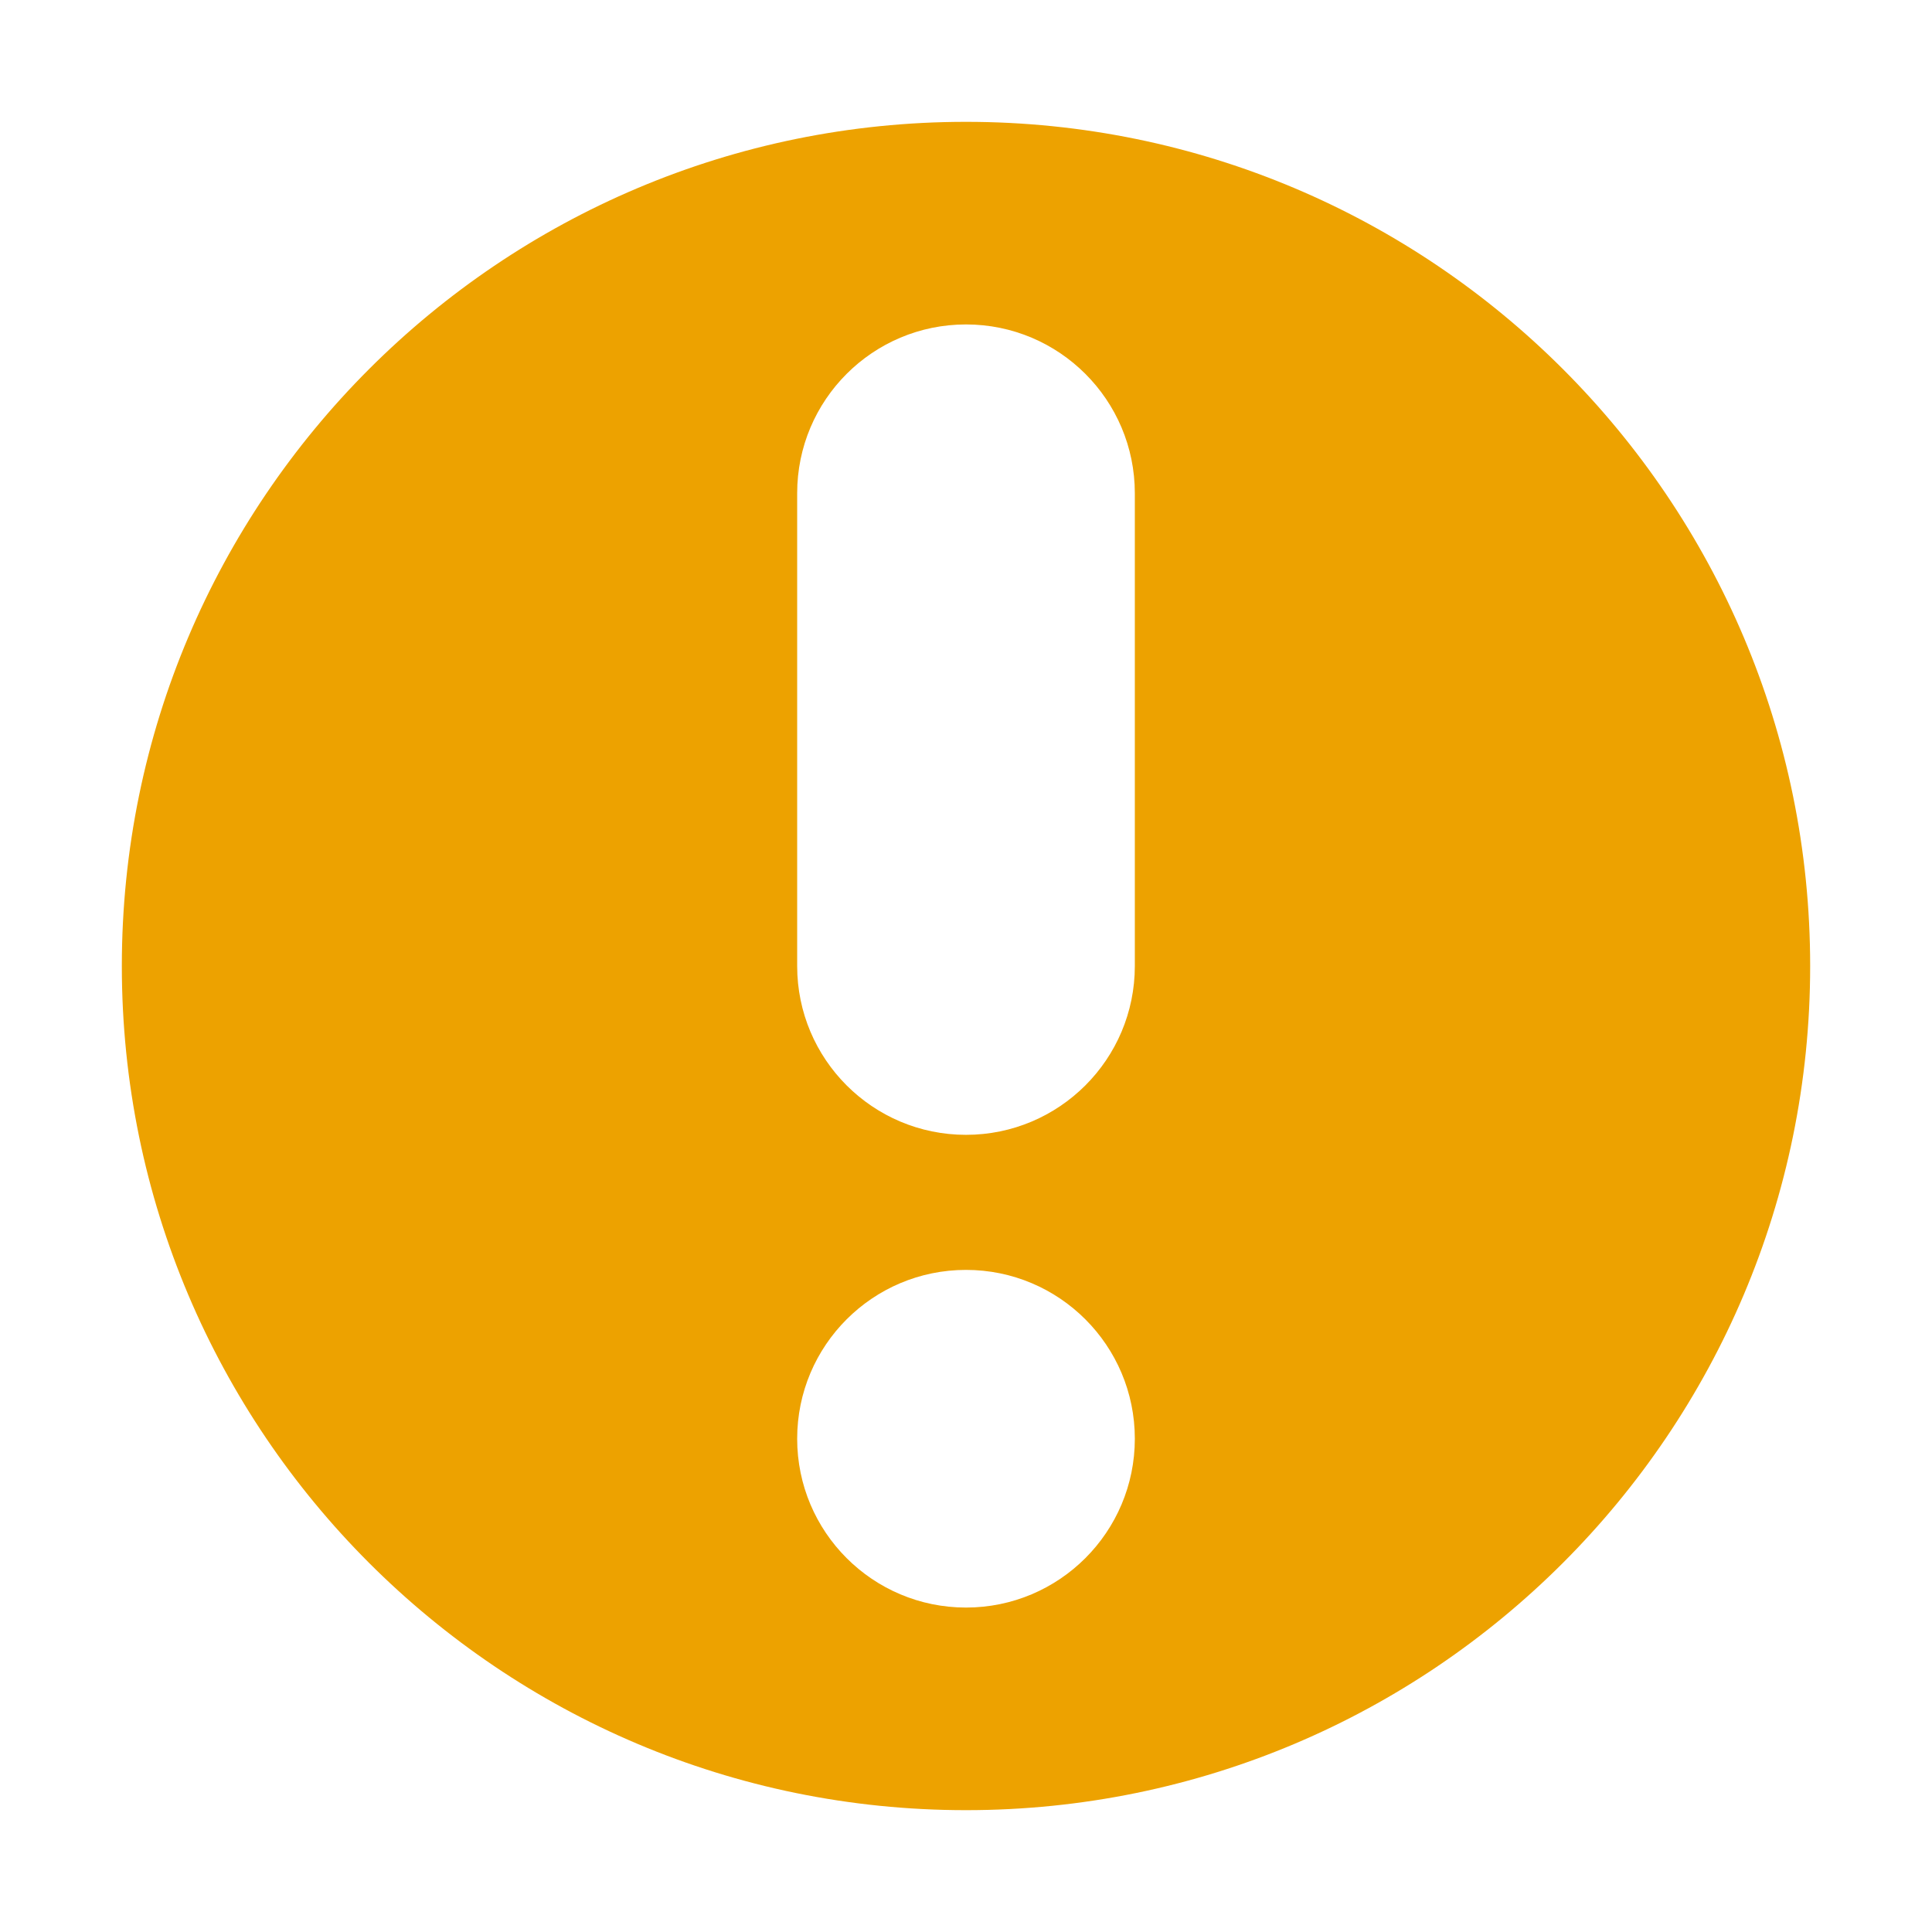
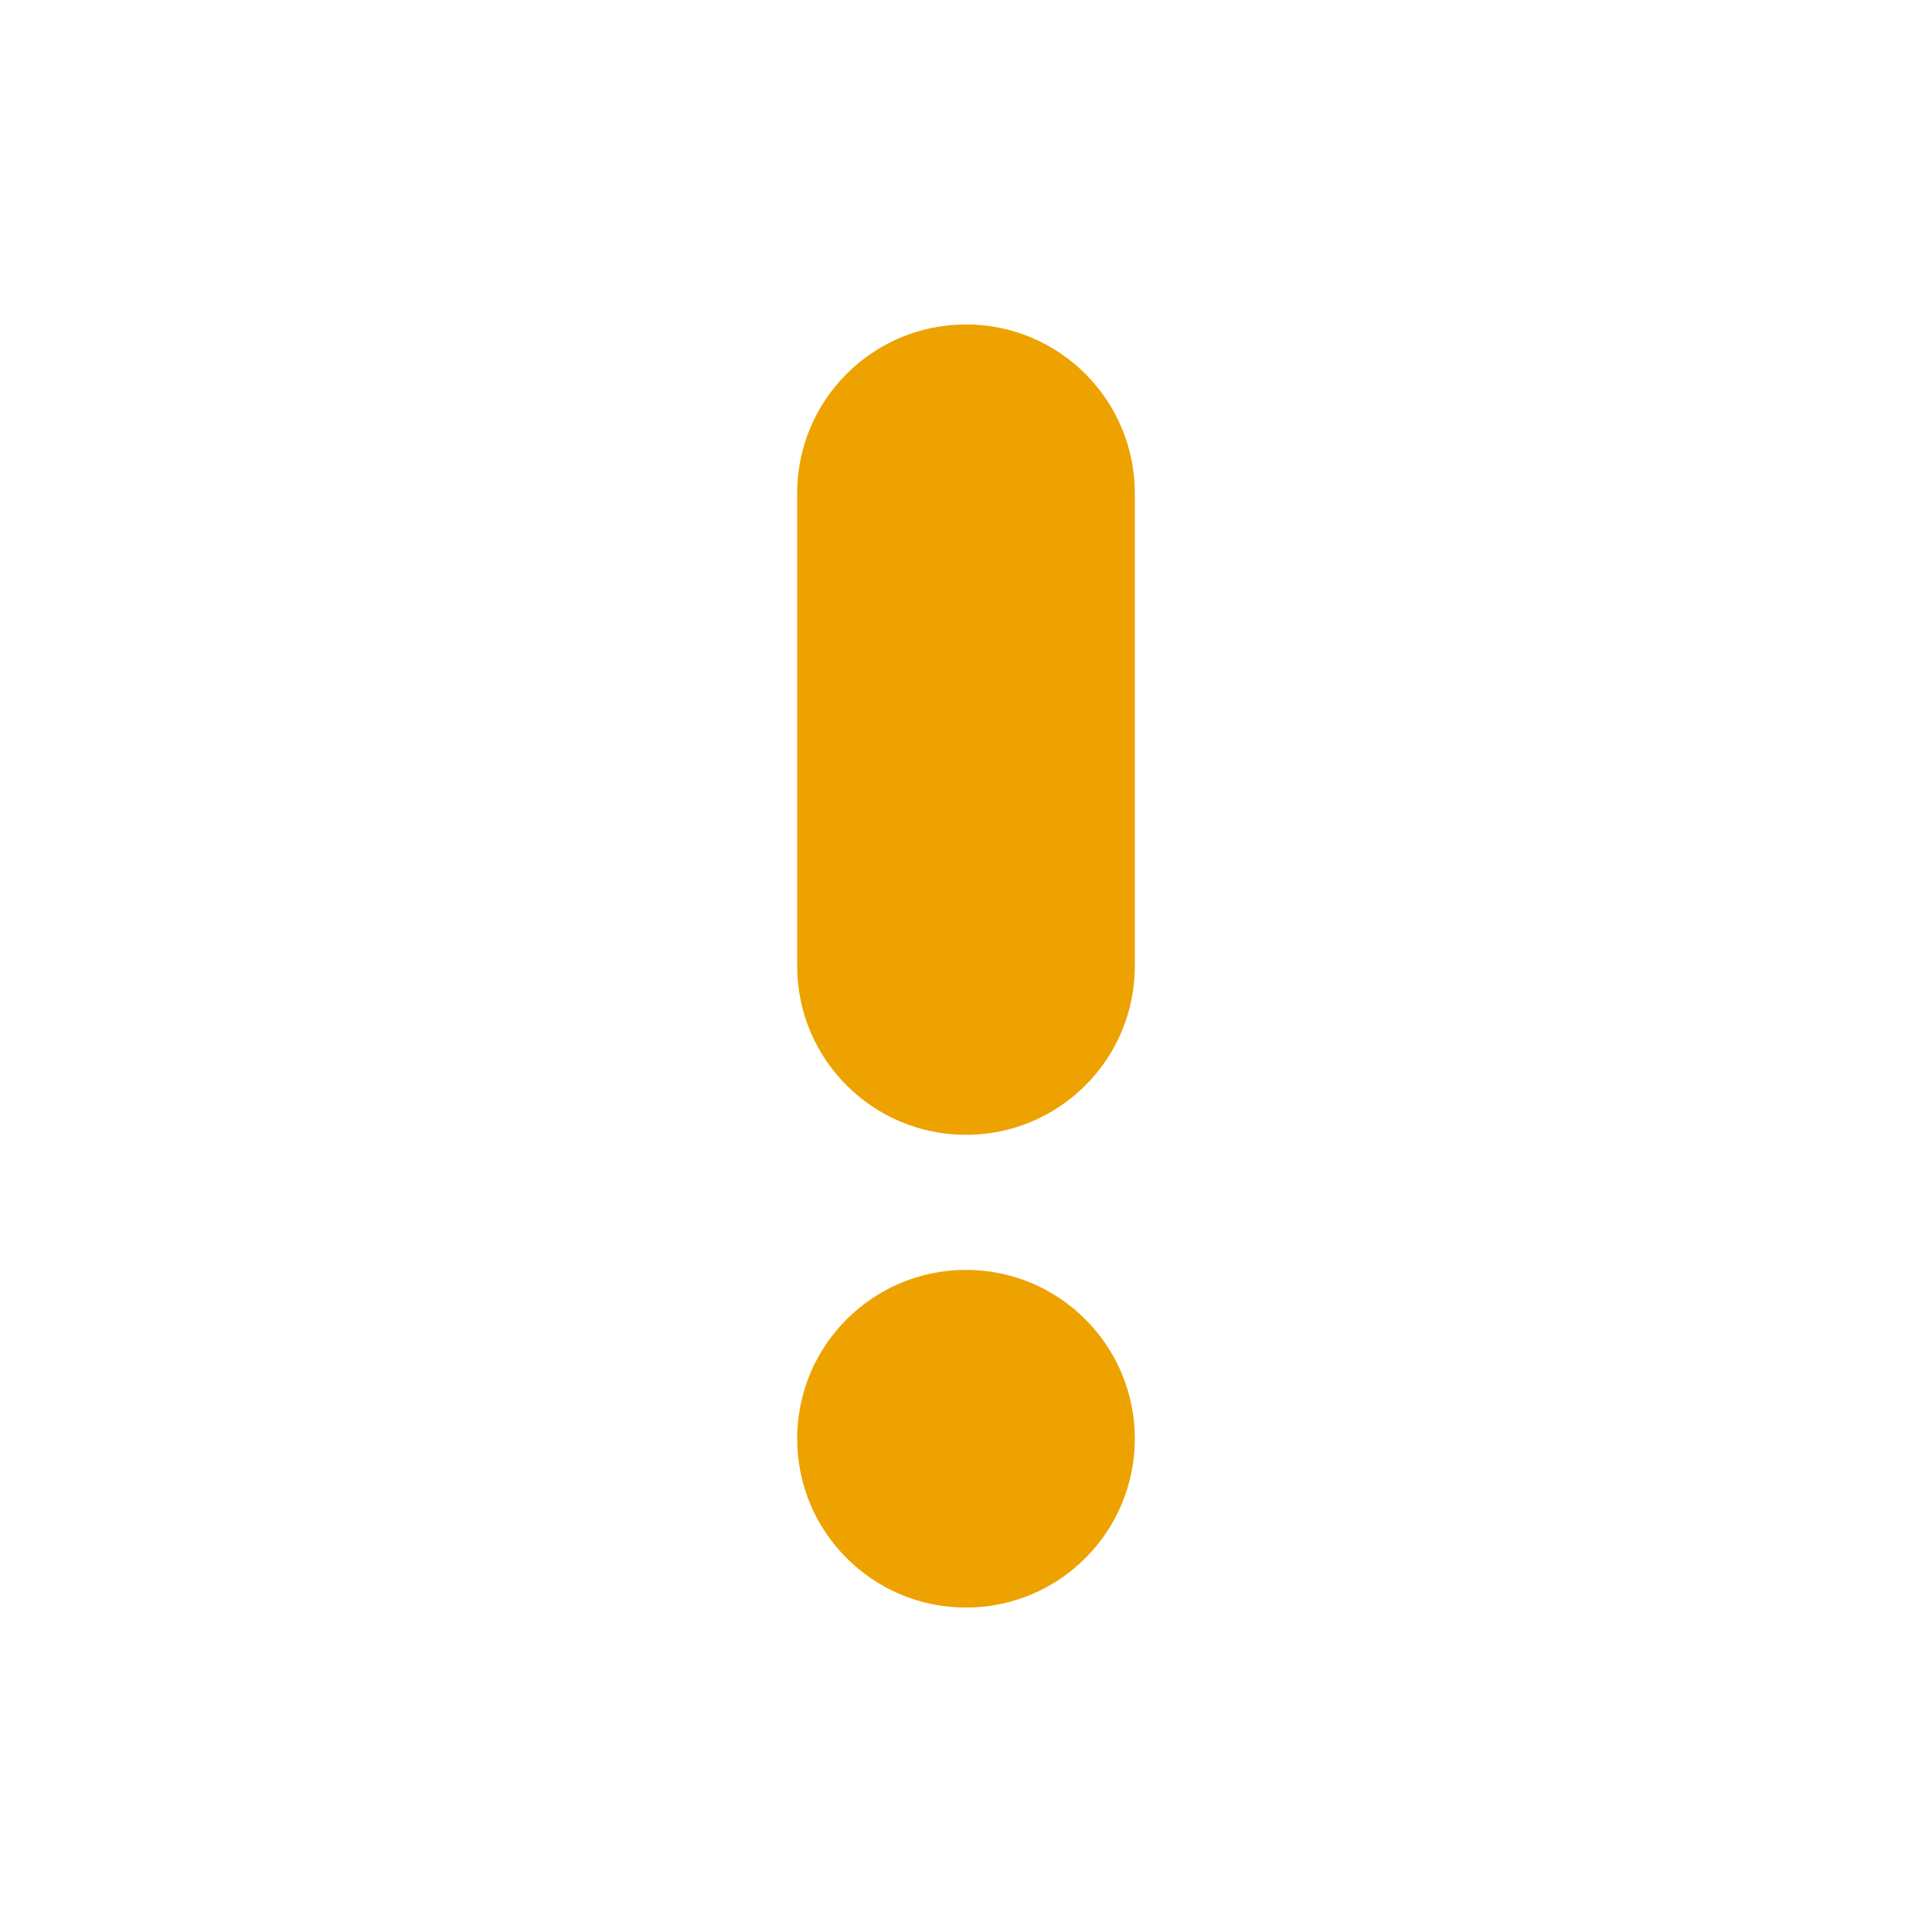
<svg xmlns="http://www.w3.org/2000/svg" width="16" height="16" viewBox="0 0 111 111" fill="none">
-   <path d="M55.5 7C82.286 7 104 28.714 104 55.5C104 82.286 82.286 104 55.5 104C28.714 104 7 82.286 7 55.5C7 28.714 28.714 7 55.5 7ZM55.5 72.96C50.143 72.96 45.8 77.303 45.8 82.66C45.8 88.017 50.143 92.36 55.5 92.36C60.857 92.36 65.2 88.017 65.2 82.66C65.2 77.303 60.857 72.96 55.5 72.96ZM55.5 18.64C50.143 18.64 45.8 22.983 45.8 28.34V55.5C45.8 60.857 50.143 65.2 55.5 65.2C60.857 65.2 65.2 60.857 65.2 55.5V28.34C65.2 22.983 60.857 18.64 55.5 18.64Z" fill="#EDA200" />
+   <path d="M45.8 82.66C45.8 77.303 50.143 72.96 55.5 72.96C60.857 72.96 65.2 77.303 65.2 82.66C65.2 88.017 60.857 92.36 55.5 92.36C50.143 92.36 45.8 88.017 45.8 82.66Z" fill="#EDA200" />
+   <path d="M45.8 28.34C45.8 22.983 50.143 18.64 55.5 18.64C60.857 18.64 65.2 22.983 65.2 28.34V55.5C65.2 60.857 60.857 65.2 55.5 65.2C50.143 65.2 45.8 60.857 45.8 55.5V28.34Z" fill="#EDA200" />
</svg>
